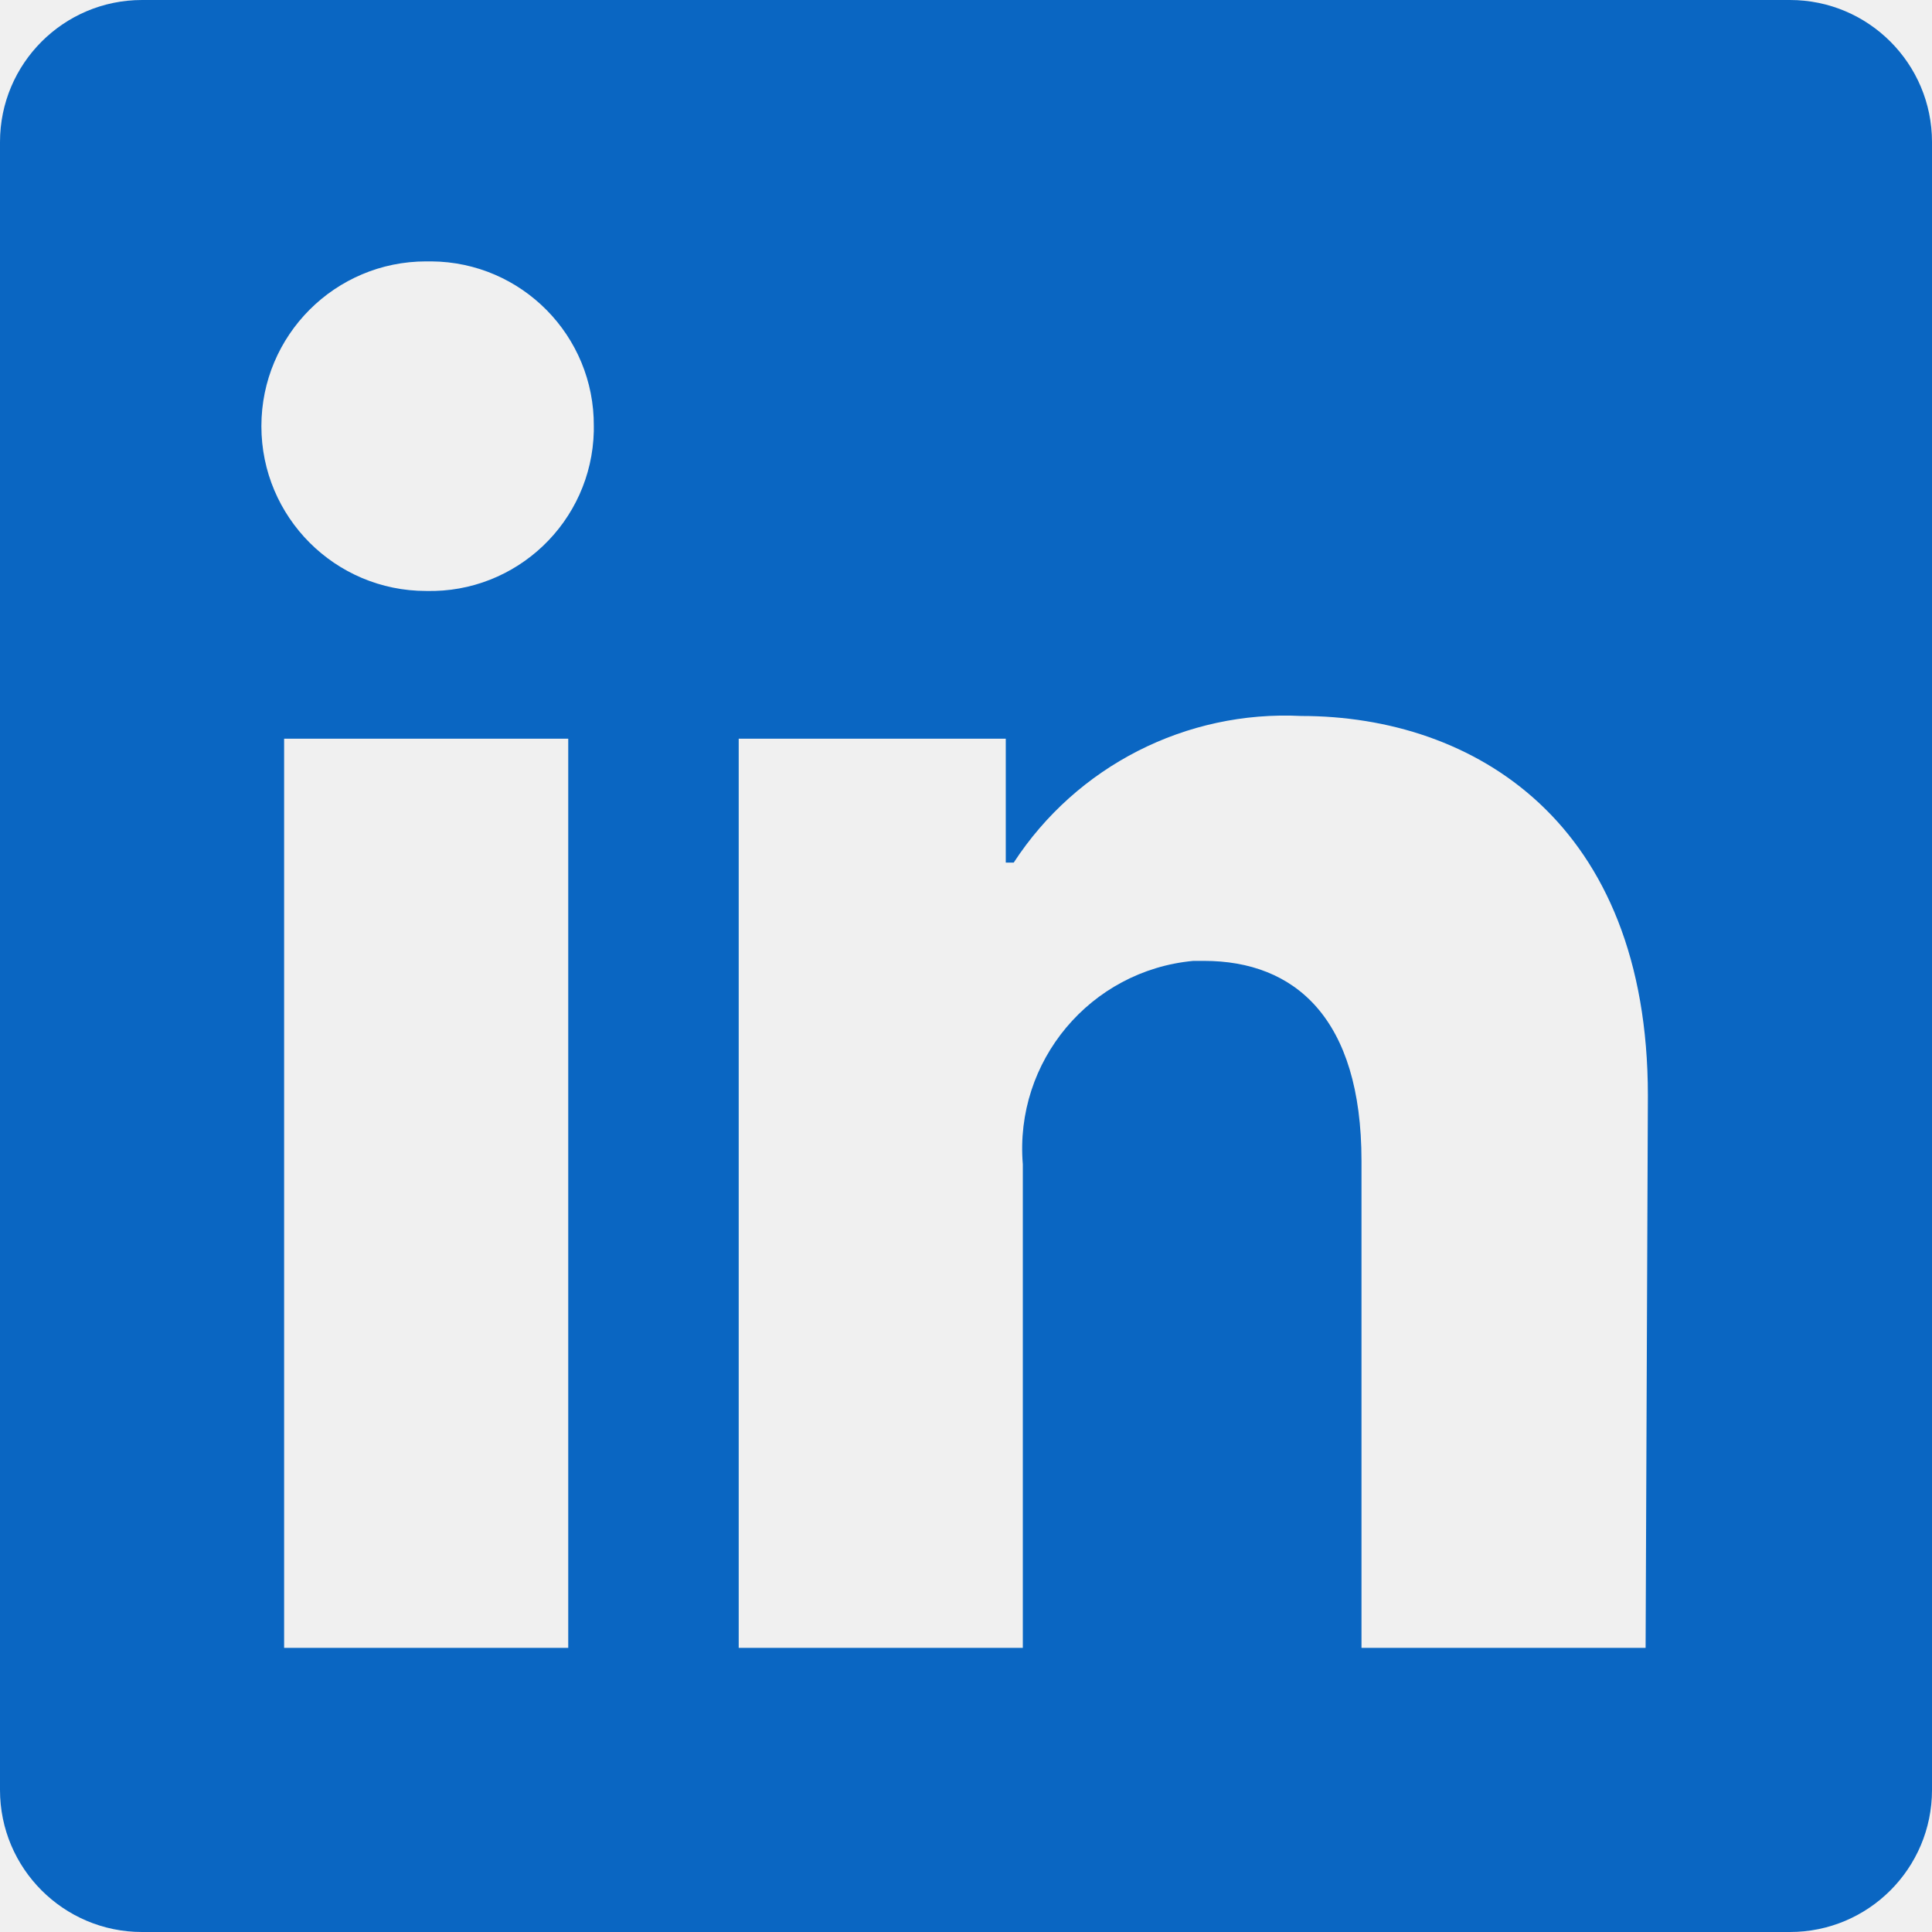
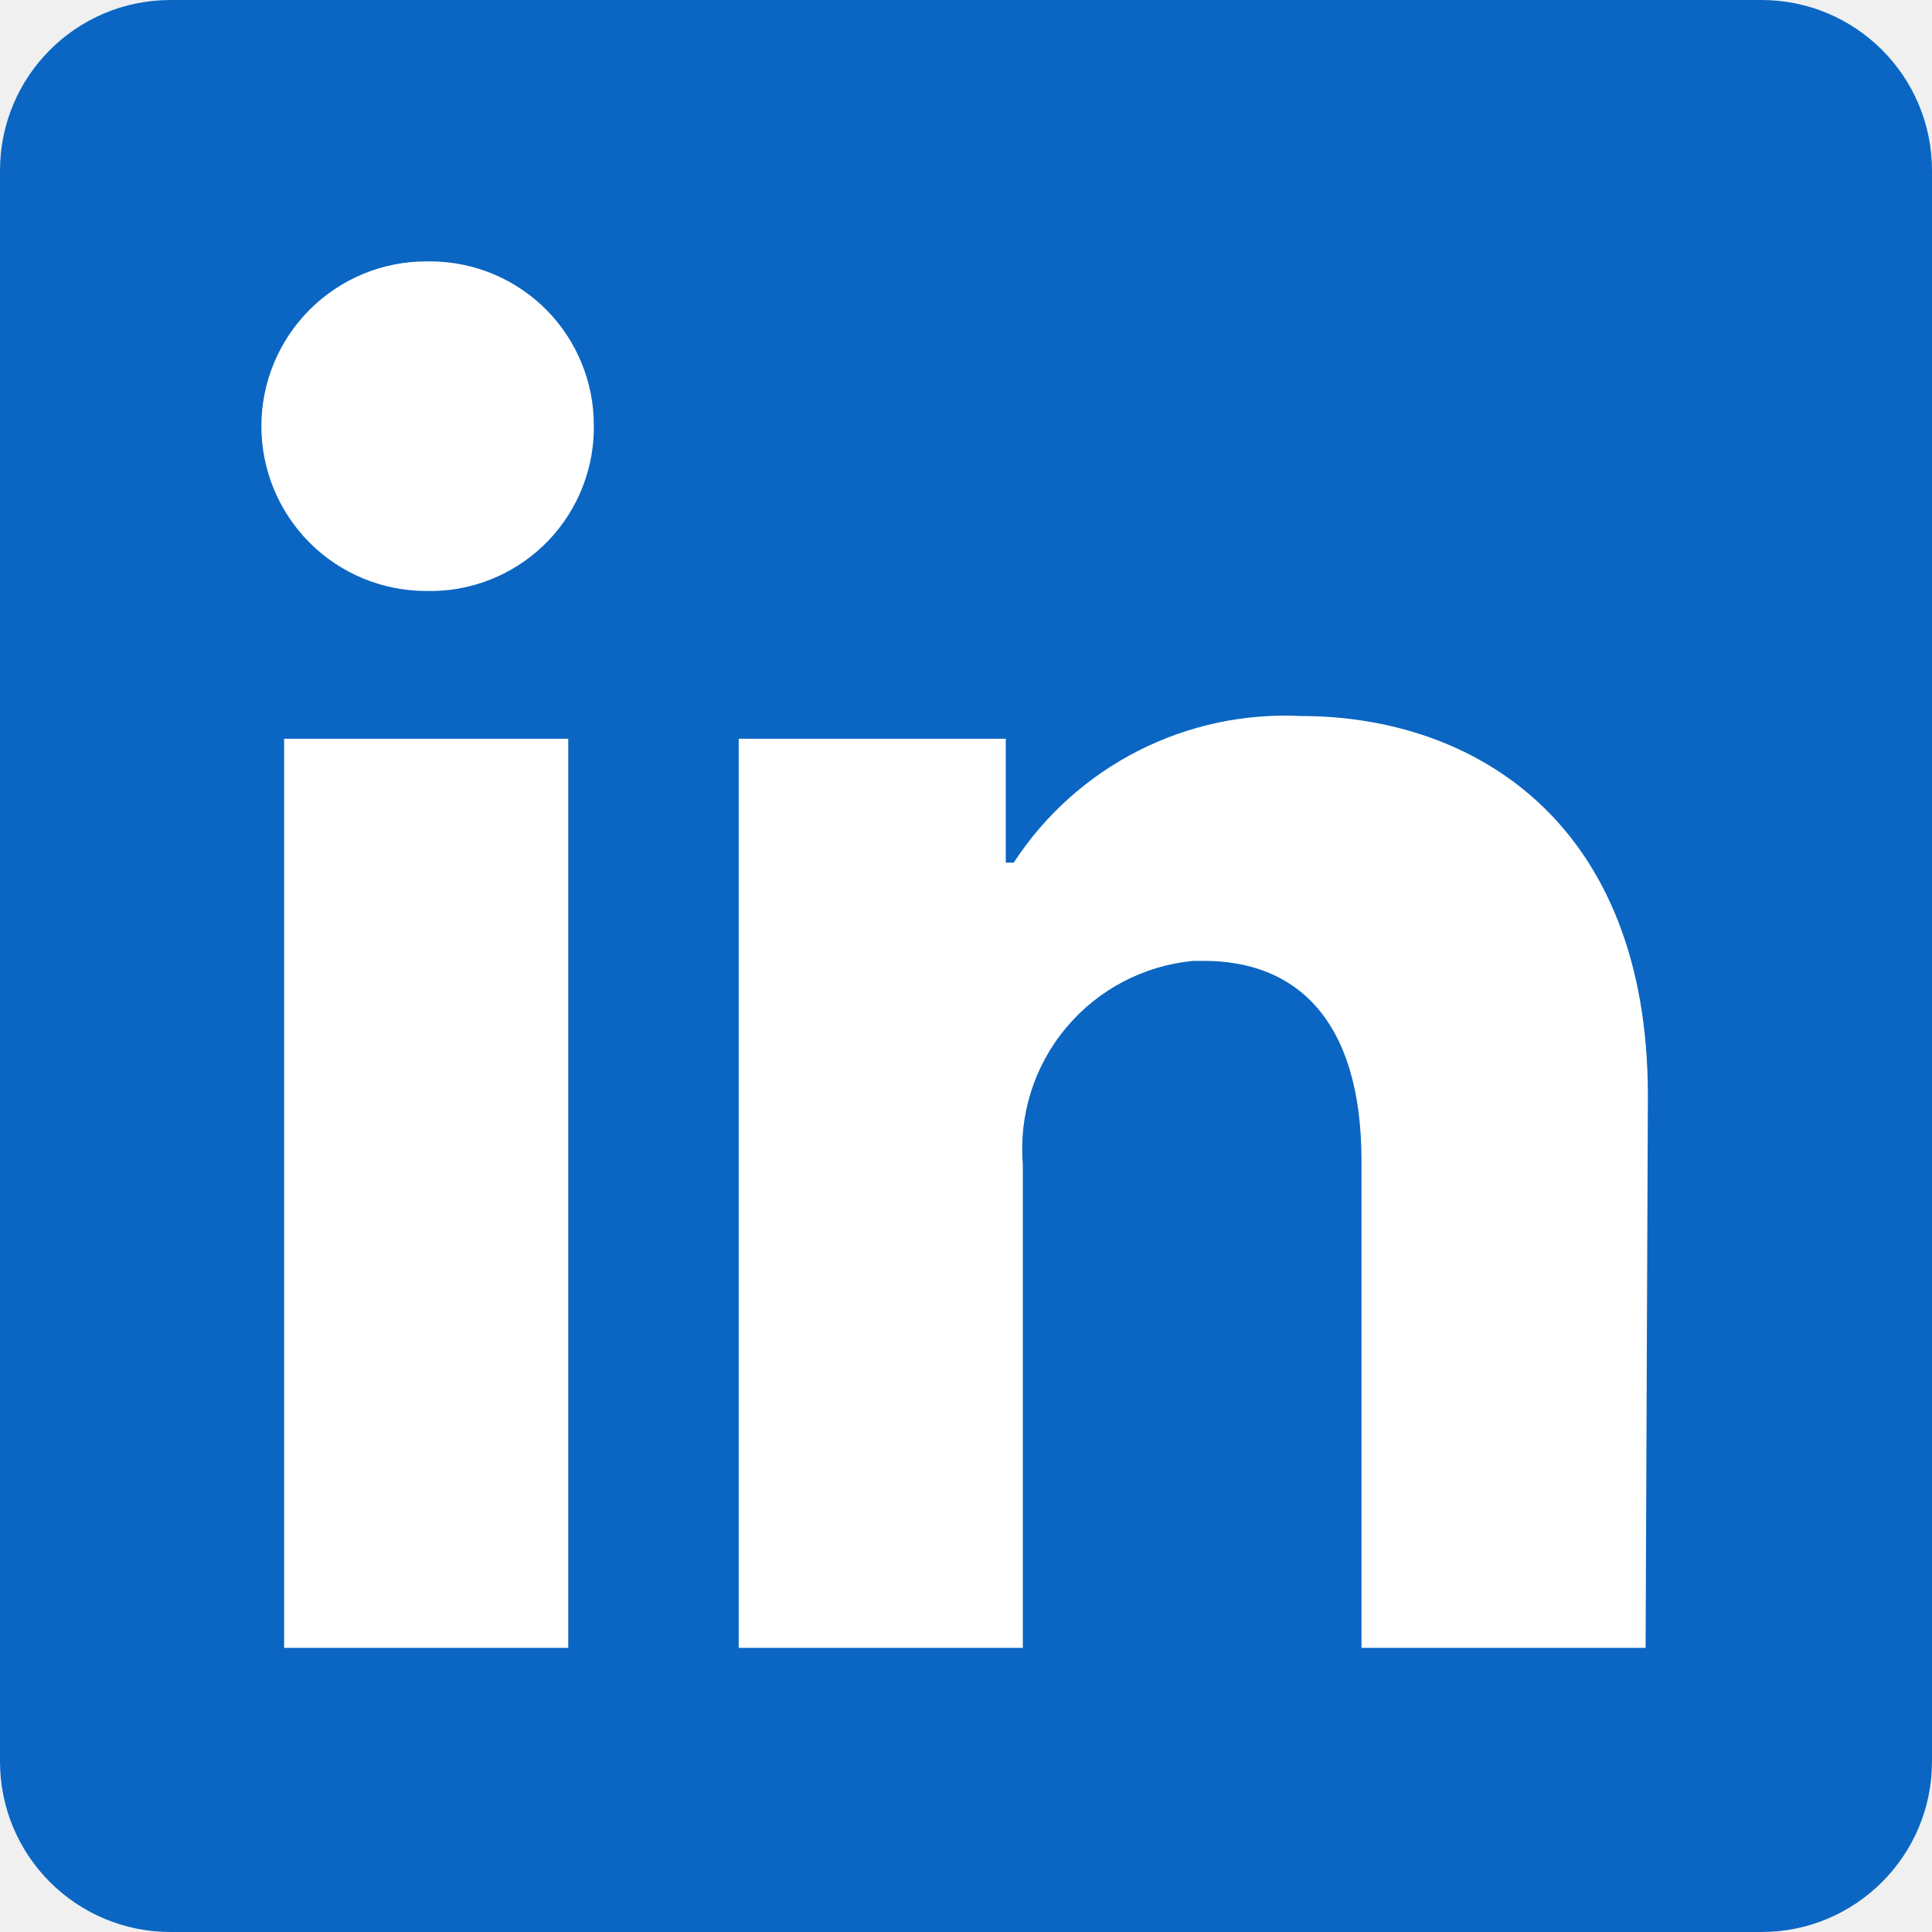
<svg xmlns="http://www.w3.org/2000/svg" aria-hidden="true" focusable="false" viewBox="0 0 34 34">
-   <path d="M34,2.5v29A2.5,2.5,0,0,1,31.5,34H2.5A2.5,2.5,0,0,1,0,31.5V2.5A2.5,2.5,0,0,1,2.5,0h29A2.5,2.5,0,0,1,34,2.5ZM10,13H5V29h5Zm.45-5.5A2.88,2.88,0,0,0,7.59,4.6H7.5a2.9,2.9,0,0,0,0,5.8h0a2.88,2.88,0,0,0,2.95-2.81ZM29,19.28c0-4.81-3.06-6.68-6.1-6.68a5.7,5.7,0,0,0-5.06,2.58H17.7V13H13V29h5V20.49a3.32,3.32,0,0,1,3-3.58h.19c1.59,0,2.77,1,2.77,3.52V29h5Z" fill="#0a66c2" />
+   <g clip-path="url(#clip0_777_2)">
+     <rect y="0" width="34" height="34" rx="3" fill="white" />
+     <path d="M34 2.5V31.5C34 32.163 33.737 32.799 33.268 33.268C32.799 33.737 32.163 34.001 31.5 34.001H2.5C1.837 34.001 1.201 33.737 0.732 33.268C0.263 32.799 0 32.163 0 31.5L0 2.5C0 1.837 0.263 1.202 0.732 0.733C1.201 0.264 1.837 0 2.5 0L31.5 0C32.163 0 32.799 0.264 33.268 0.733C33.737 1.202 34 1.837 34 2.5ZM10 13.001H5V29H10V13.001ZM10.45 7.5C10.453 7.122 10.381 6.747 10.238 6.397C10.096 6.046 9.886 5.727 9.621 5.458C9.355 5.189 9.039 4.975 8.691 4.827C8.342 4.68 7.968 4.603 7.59 4.6H7.5C6.731 4.6 5.993 4.906 5.449 5.45C4.906 5.994 4.6 6.731 4.6 7.5C4.6 8.27 4.906 9.007 5.449 9.551C5.993 10.095 6.731 10.4 7.5 10.4C7.878 10.41 8.255 10.345 8.608 10.208C8.961 10.072 9.283 9.868 9.557 9.607C9.831 9.346 10.051 9.033 10.204 8.687C10.357 8.341 10.441 7.969 10.45 7.59V7.5ZM29 19.28C29 14.47 25.94 12.601 22.9 12.601C21.905 12.551 20.914 12.763 20.026 13.215C19.138 13.668 18.384 14.346 17.84 15.181H17.7V13.001H13V29H18V20.491C17.928 19.619 18.202 18.754 18.764 18.084C19.326 17.413 20.129 16.992 21 16.91H21.19C22.78 16.91 23.96 17.91 23.96 20.43V29H28.96L29 19.28Z" fill="#0A66C2" />
+   </g>
+   <defs>
+     <clipPath id="clip0_777_2">
+       <rect y="0" width="34" height="34" rx="3" fill="white" />
+     </clipPath>
+   </defs>
</svg>
